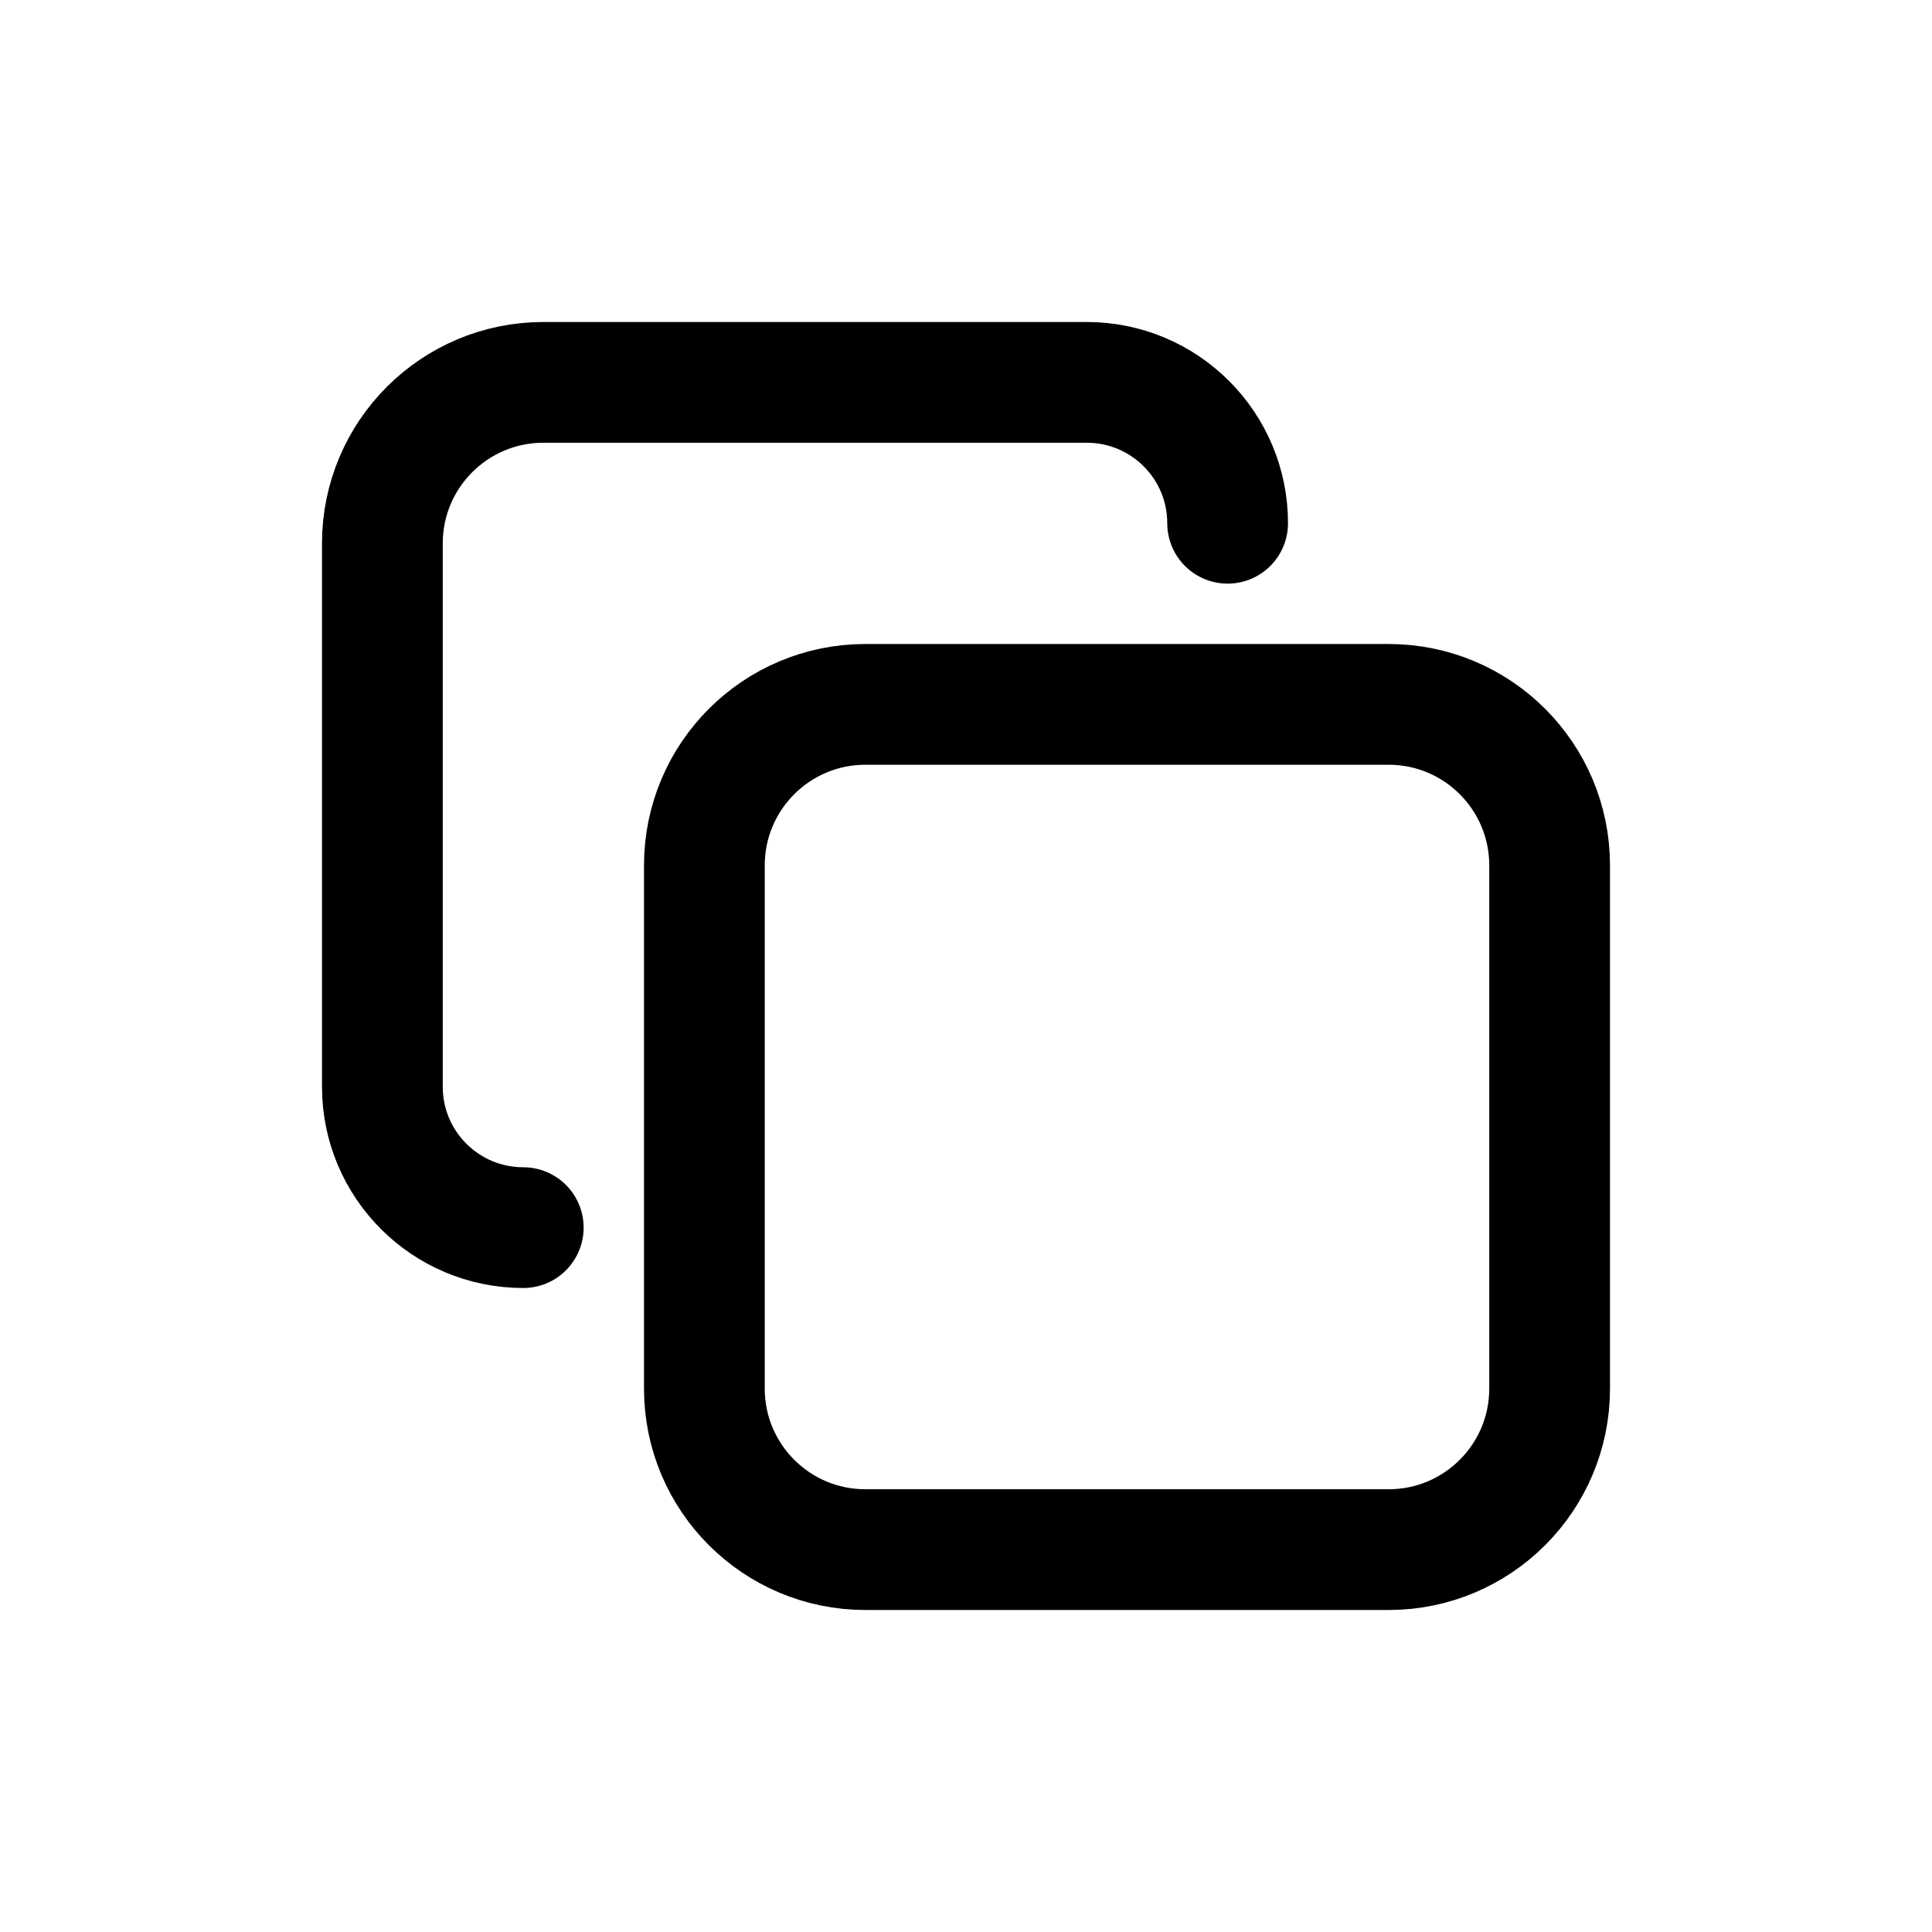
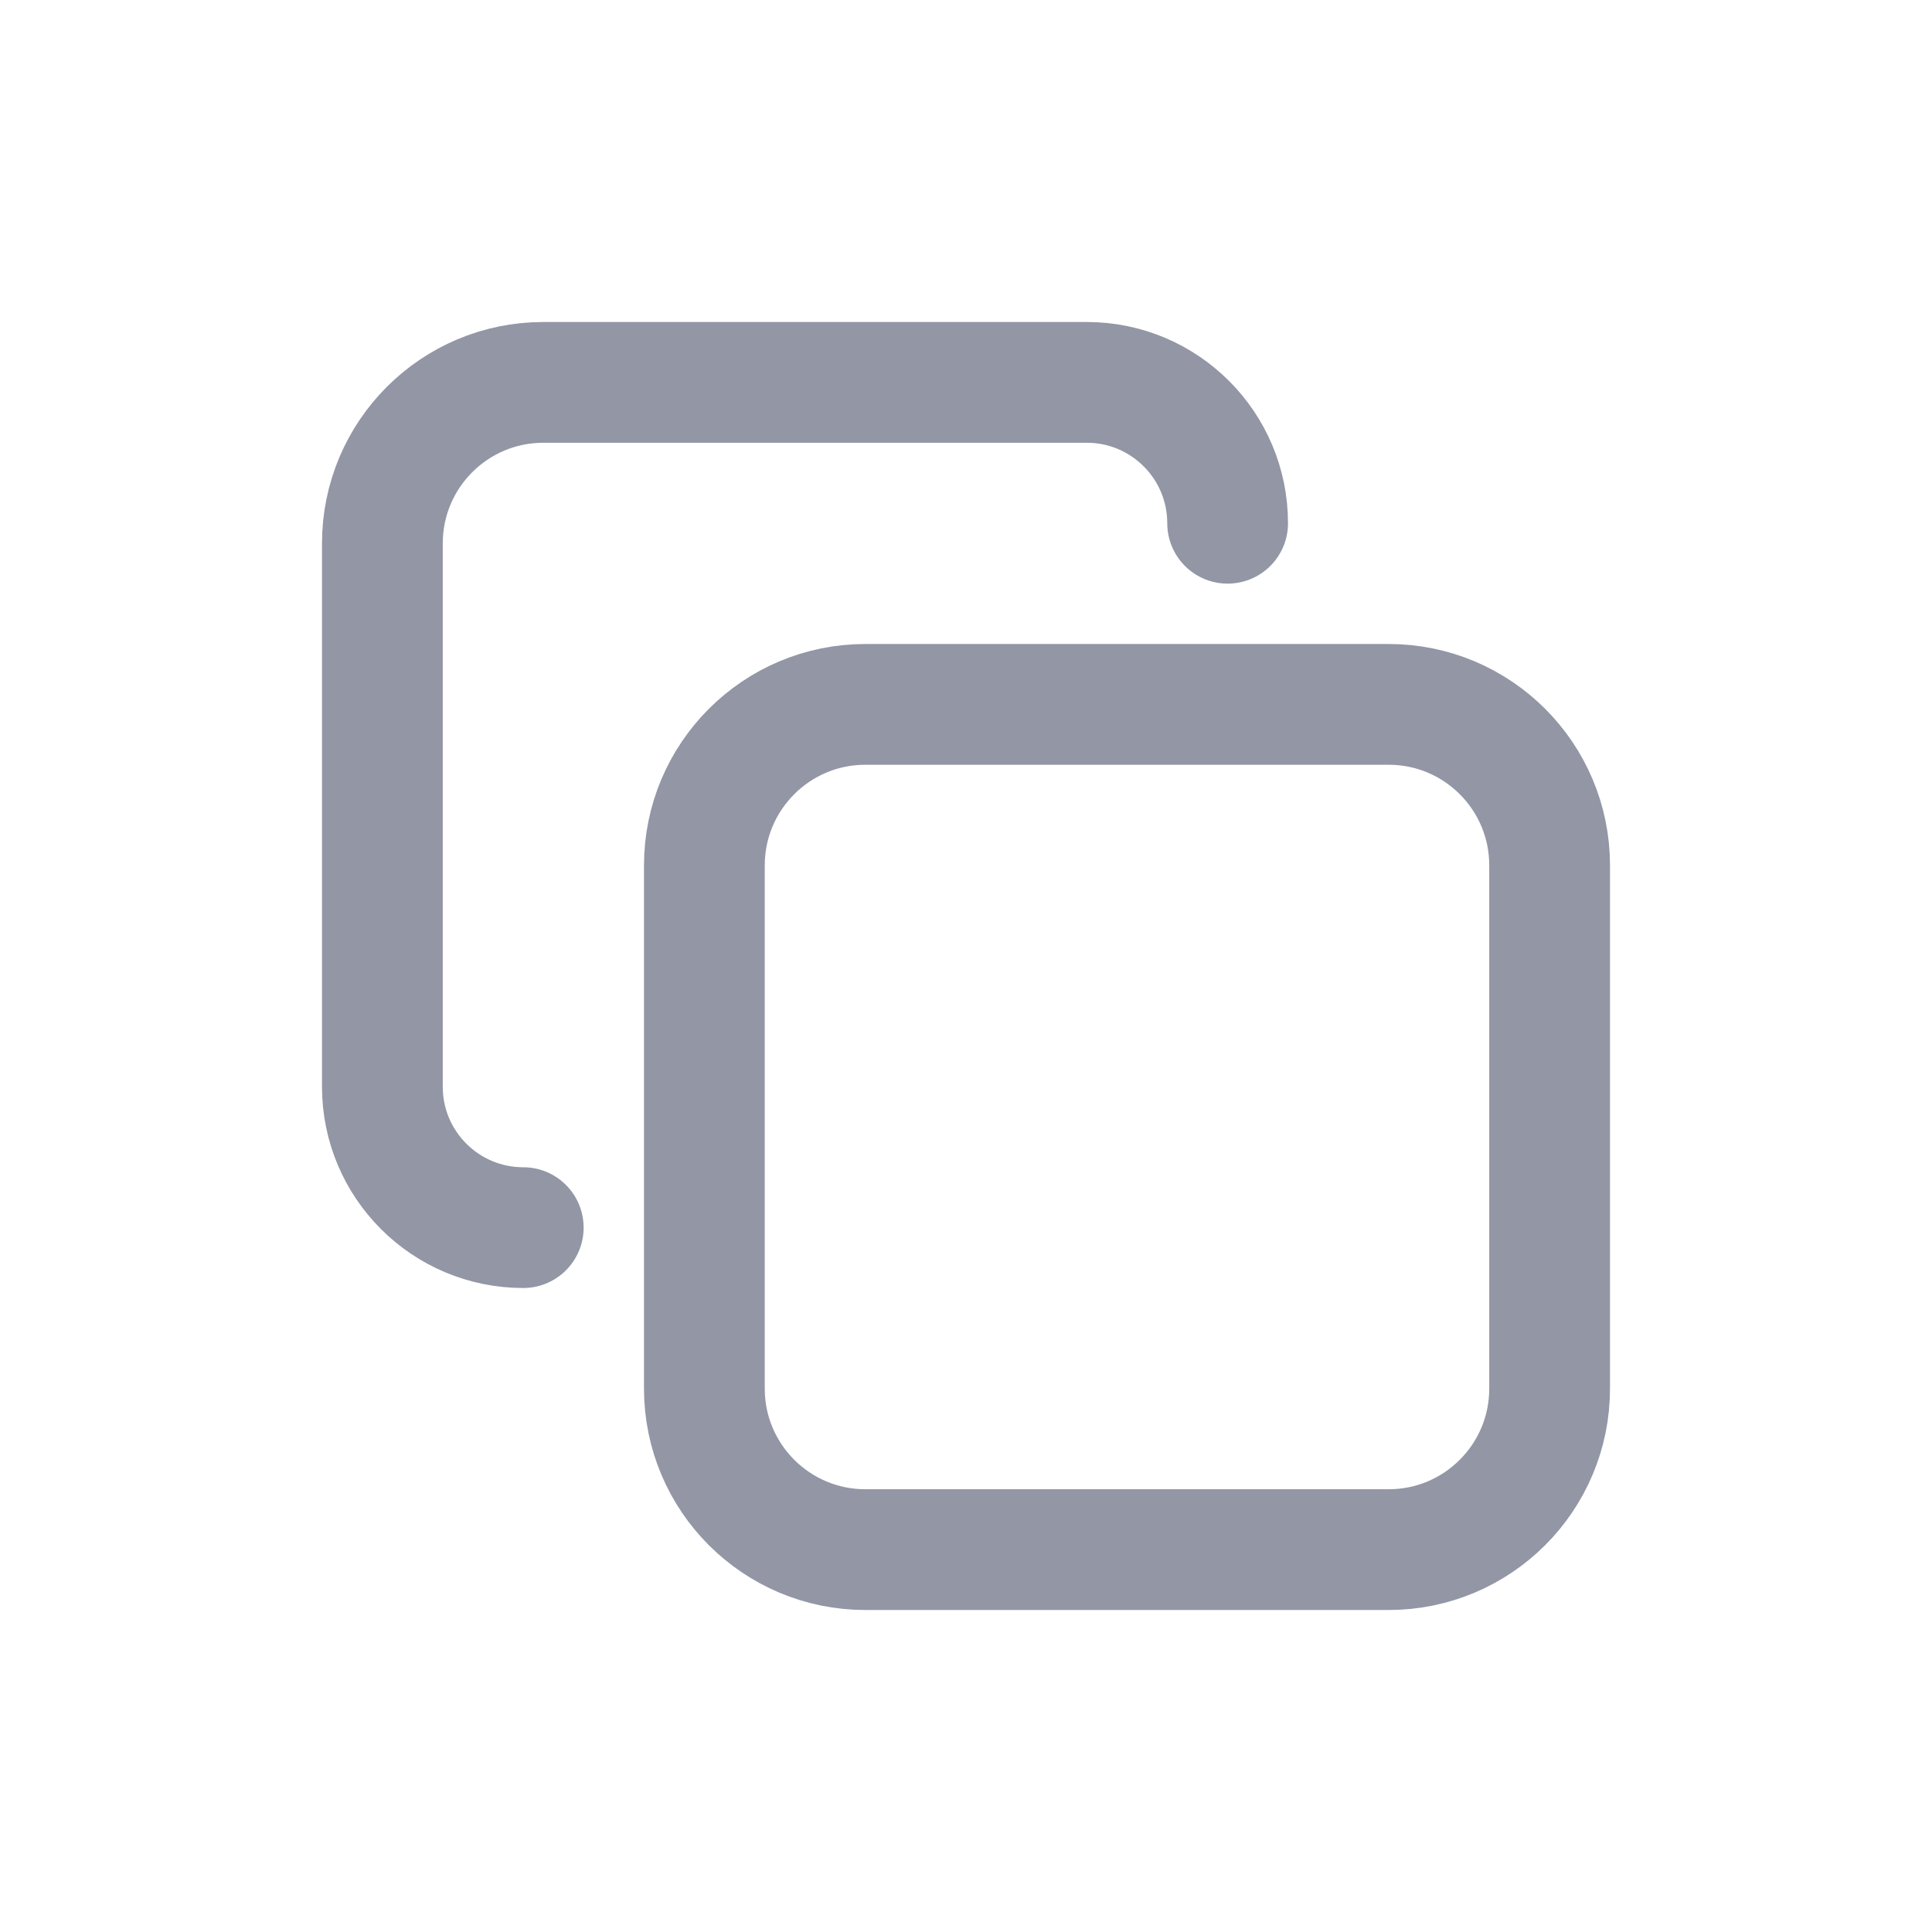
- <svg xmlns="http://www.w3.org/2000/svg" width="24" height="24" viewBox="0 0 24 24" fill="none" stroke="currentColor" stroke-linejoin="round" stroke-width="1.5">
+ <svg xmlns="http://www.w3.org/2000/svg" width="24" height="24" viewBox="0 0 24 24" fill="none" stroke="#9296a5" stroke-linejoin="round" stroke-width="1.5">
  <path stroke-linecap="round" d="M6.5 15.25h0a1.75 1.75 0 0 1-1.75-1.75V6.75a2 2 0 0 1 2-2h6.75a1.75 1.75 0 0 1 1.75 1.75h0" />
  <rect width="10.5" height="10.5" x="8.75" y="8.75" rx="2" />
</svg>
